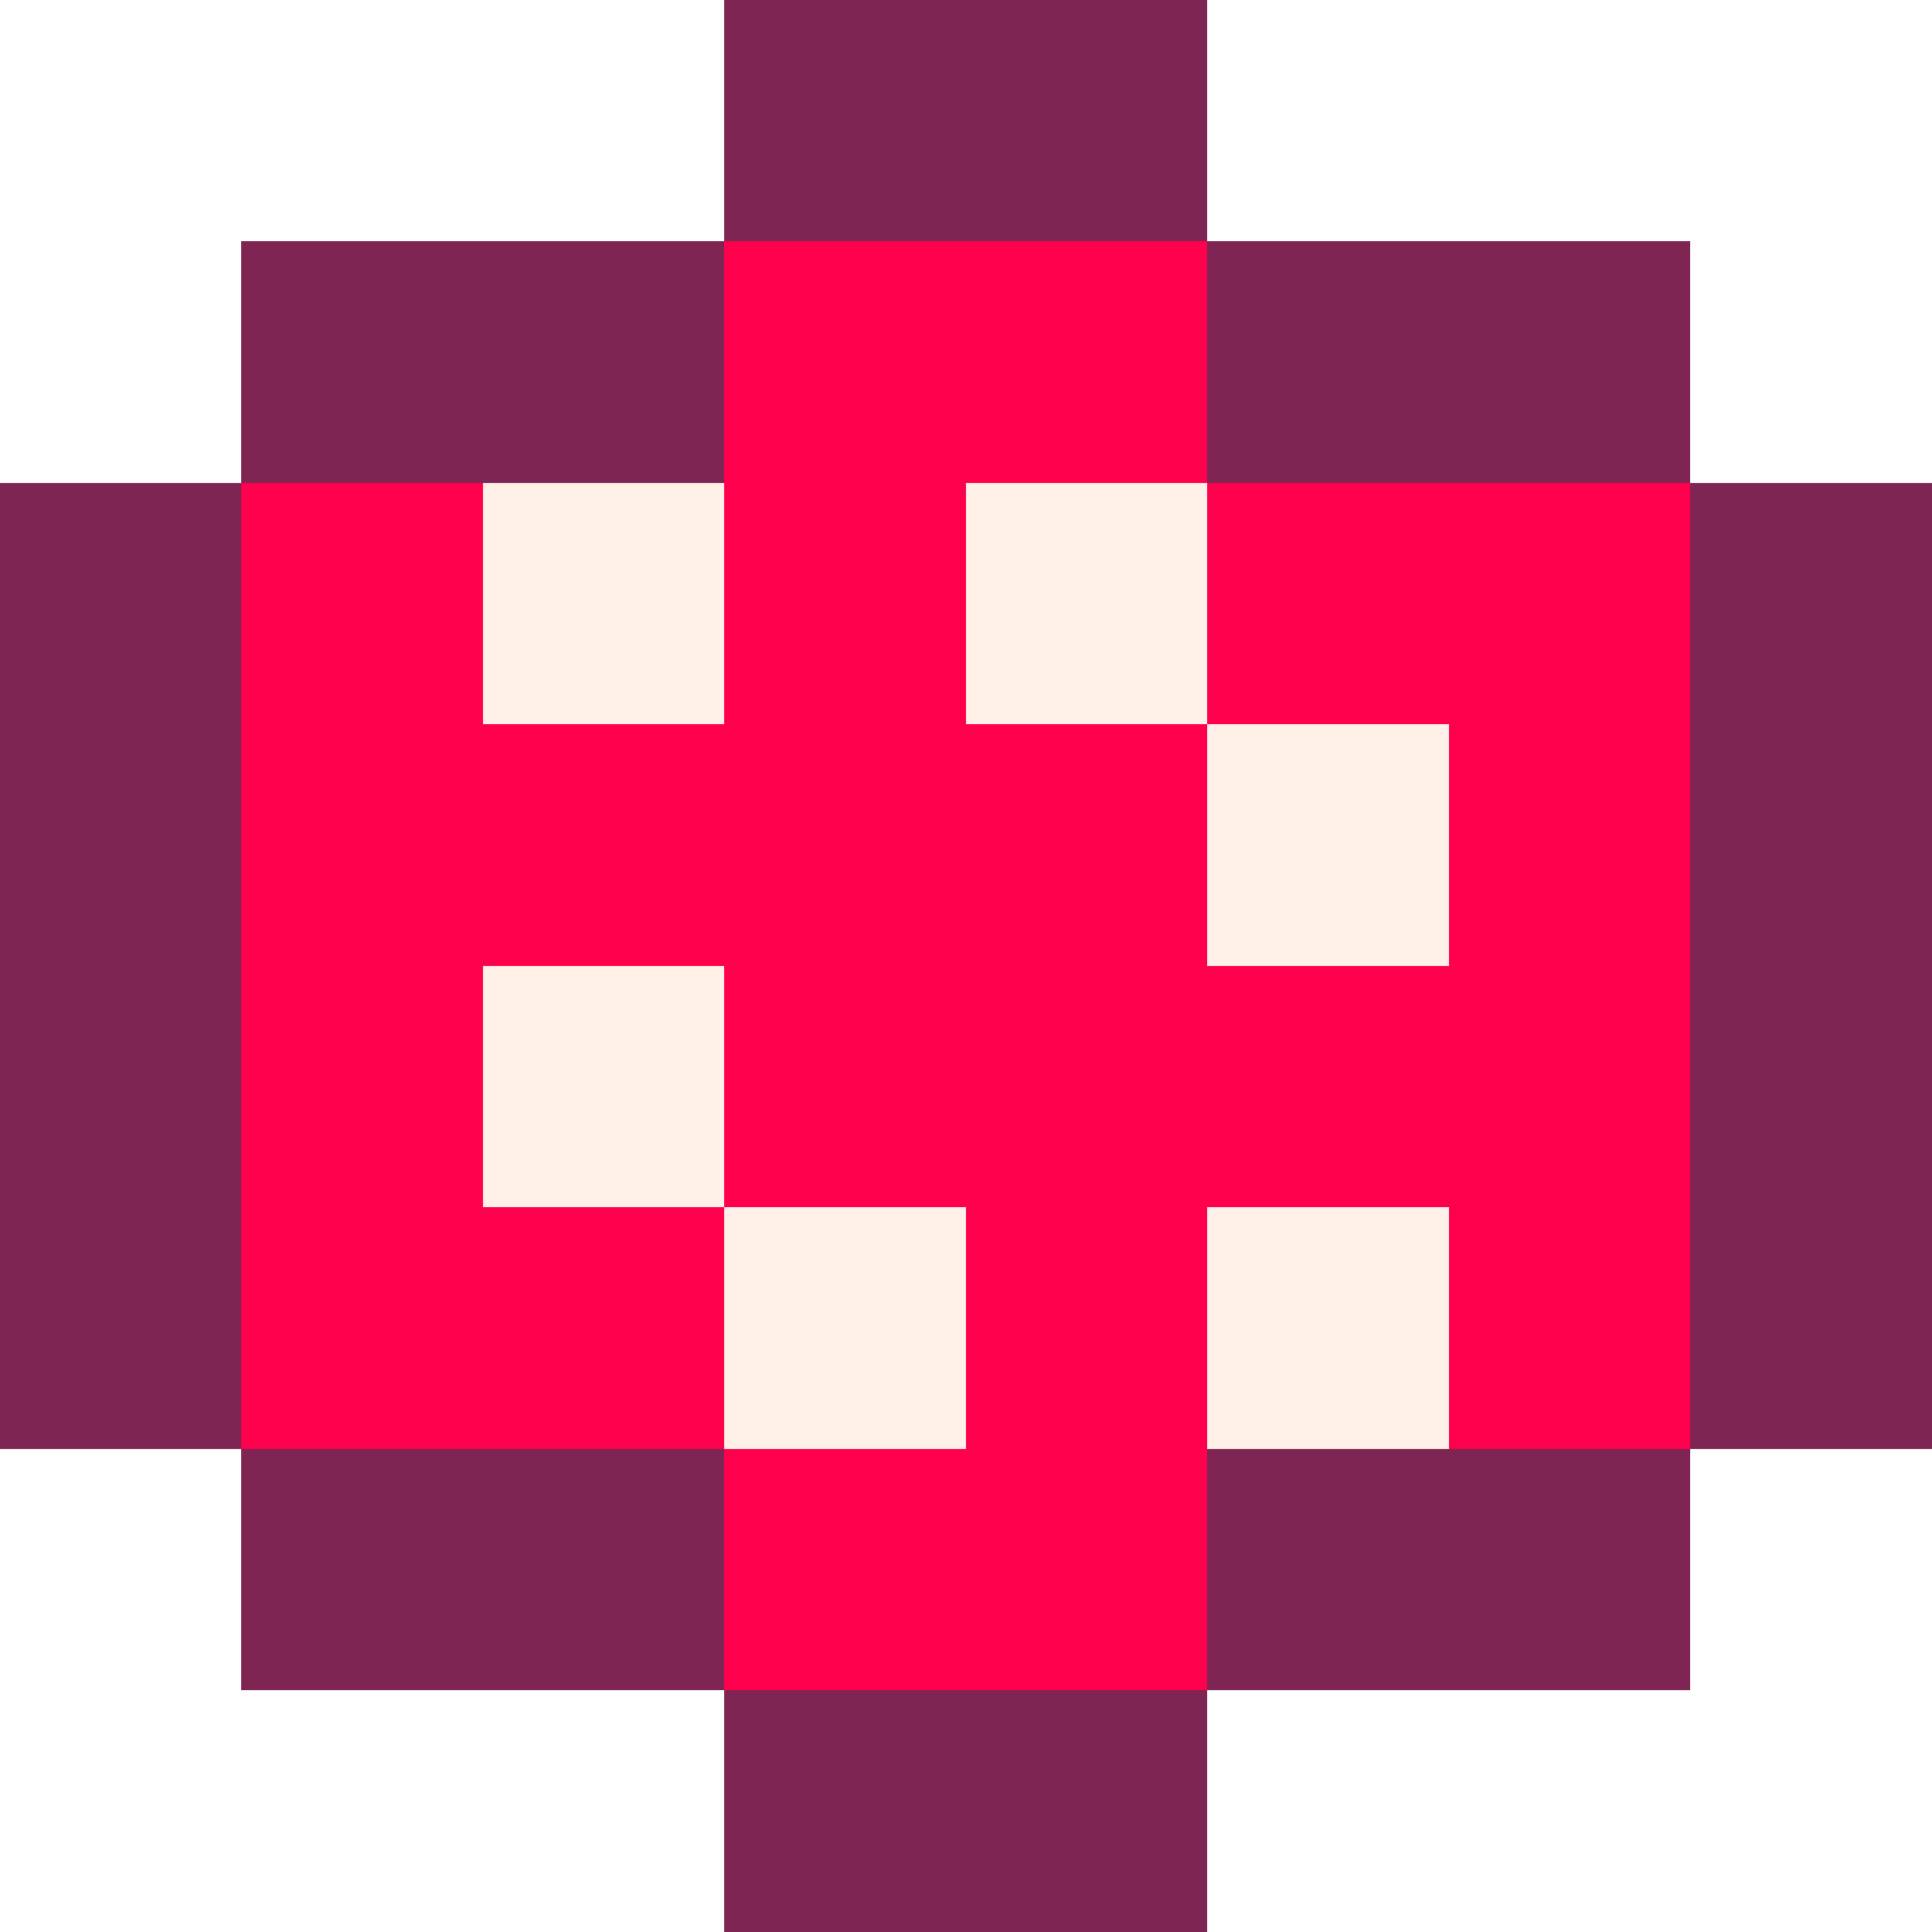
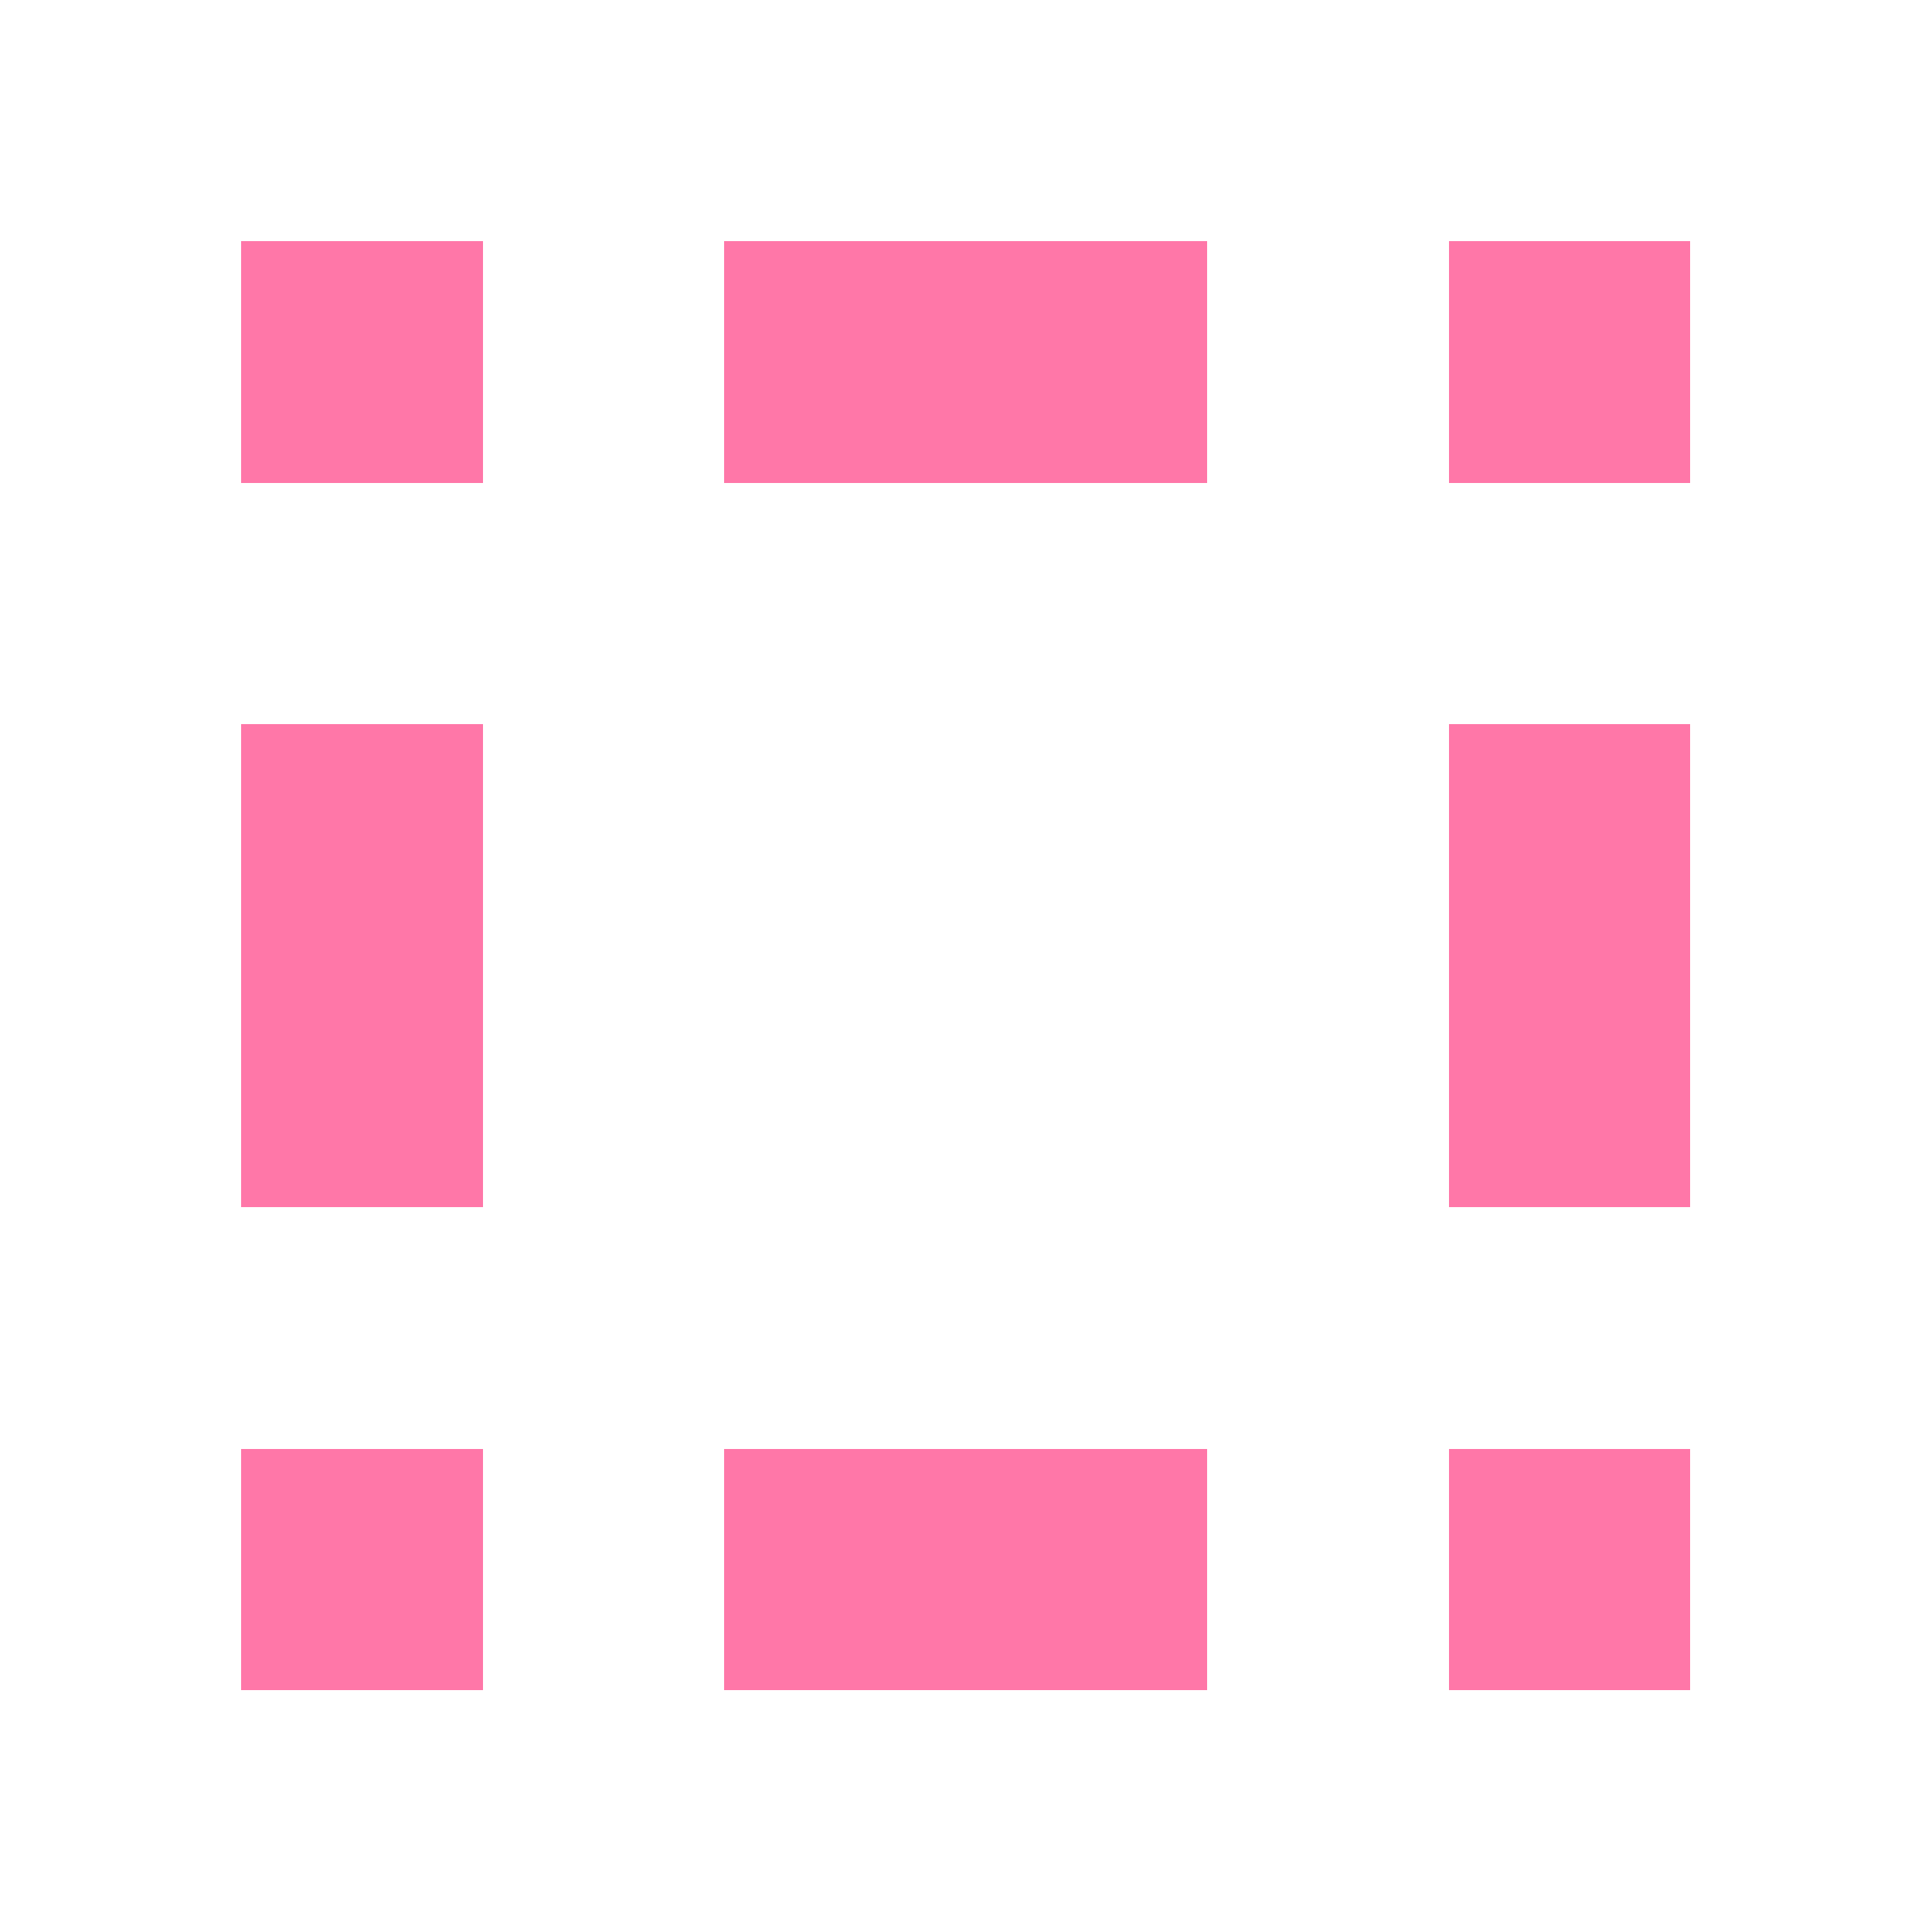
<svg xmlns="http://www.w3.org/2000/svg" width="8" height="8" viewBox="0 0 8 8" shape-rendering="crispEdges">
-   <g fill="#7E2553">
-     <rect x="3" y="0" width="2" height="1" />
-     <rect x="1" y="1" width="2" height="1" />
-     <rect x="5" y="1" width="2" height="1" />
-     <rect x="0" y="2" width="1" height="4" />
-     <rect x="7" y="2" width="1" height="4" />
-     <rect x="1" y="6" width="2" height="1" />
-     <rect x="5" y="6" width="2" height="1" />
-     <rect x="3" y="7" width="2" height="1" />
-   </g>
-   <g fill="#FFF1E8">
-     <rect x="2" y="2" width="1" height="1" />
-     <rect x="4" y="2" width="1" height="1" />
-     <rect x="5" y="3" width="1" height="1" />
-     <rect x="2" y="4" width="1" height="1" />
-     <rect x="3" y="5" width="1" height="1" />
-     <rect x="5" y="5" width="1" height="1" />
-   </g>
-   <g fill="#FF004D">
+   <g fill="#FF77A8">
+     <rect x="1" y="1" width="1" height="1" />
    <rect x="3" y="1" width="2" height="1" />
-     <rect x="1" y="2" width="1" height="1" />
-     <rect x="3" y="2" width="1" height="1" />
-     <rect x="5" y="2" width="2" height="1" />
-     <rect x="1" y="3" width="4" height="1" />
-     <rect x="6" y="3" width="1" height="1" />
-     <rect x="1" y="4" width="1" height="1" />
-     <rect x="3" y="4" width="4" height="1" />
-     <rect x="1" y="5" width="2" height="1" />
-     <rect x="4" y="5" width="1" height="1" />
-     <rect x="6" y="5" width="1" height="1" />
+     <rect x="6" y="1" width="1" height="1" />
+     <rect x="1" y="3" width="1" height="2" />
+     <rect x="6" y="3" width="1" height="2" />
+     <rect x="1" y="6" width="1" height="1" />
    <rect x="3" y="6" width="2" height="1" />
+     <rect x="6" y="6" width="1" height="1" />
  </g>
</svg>
